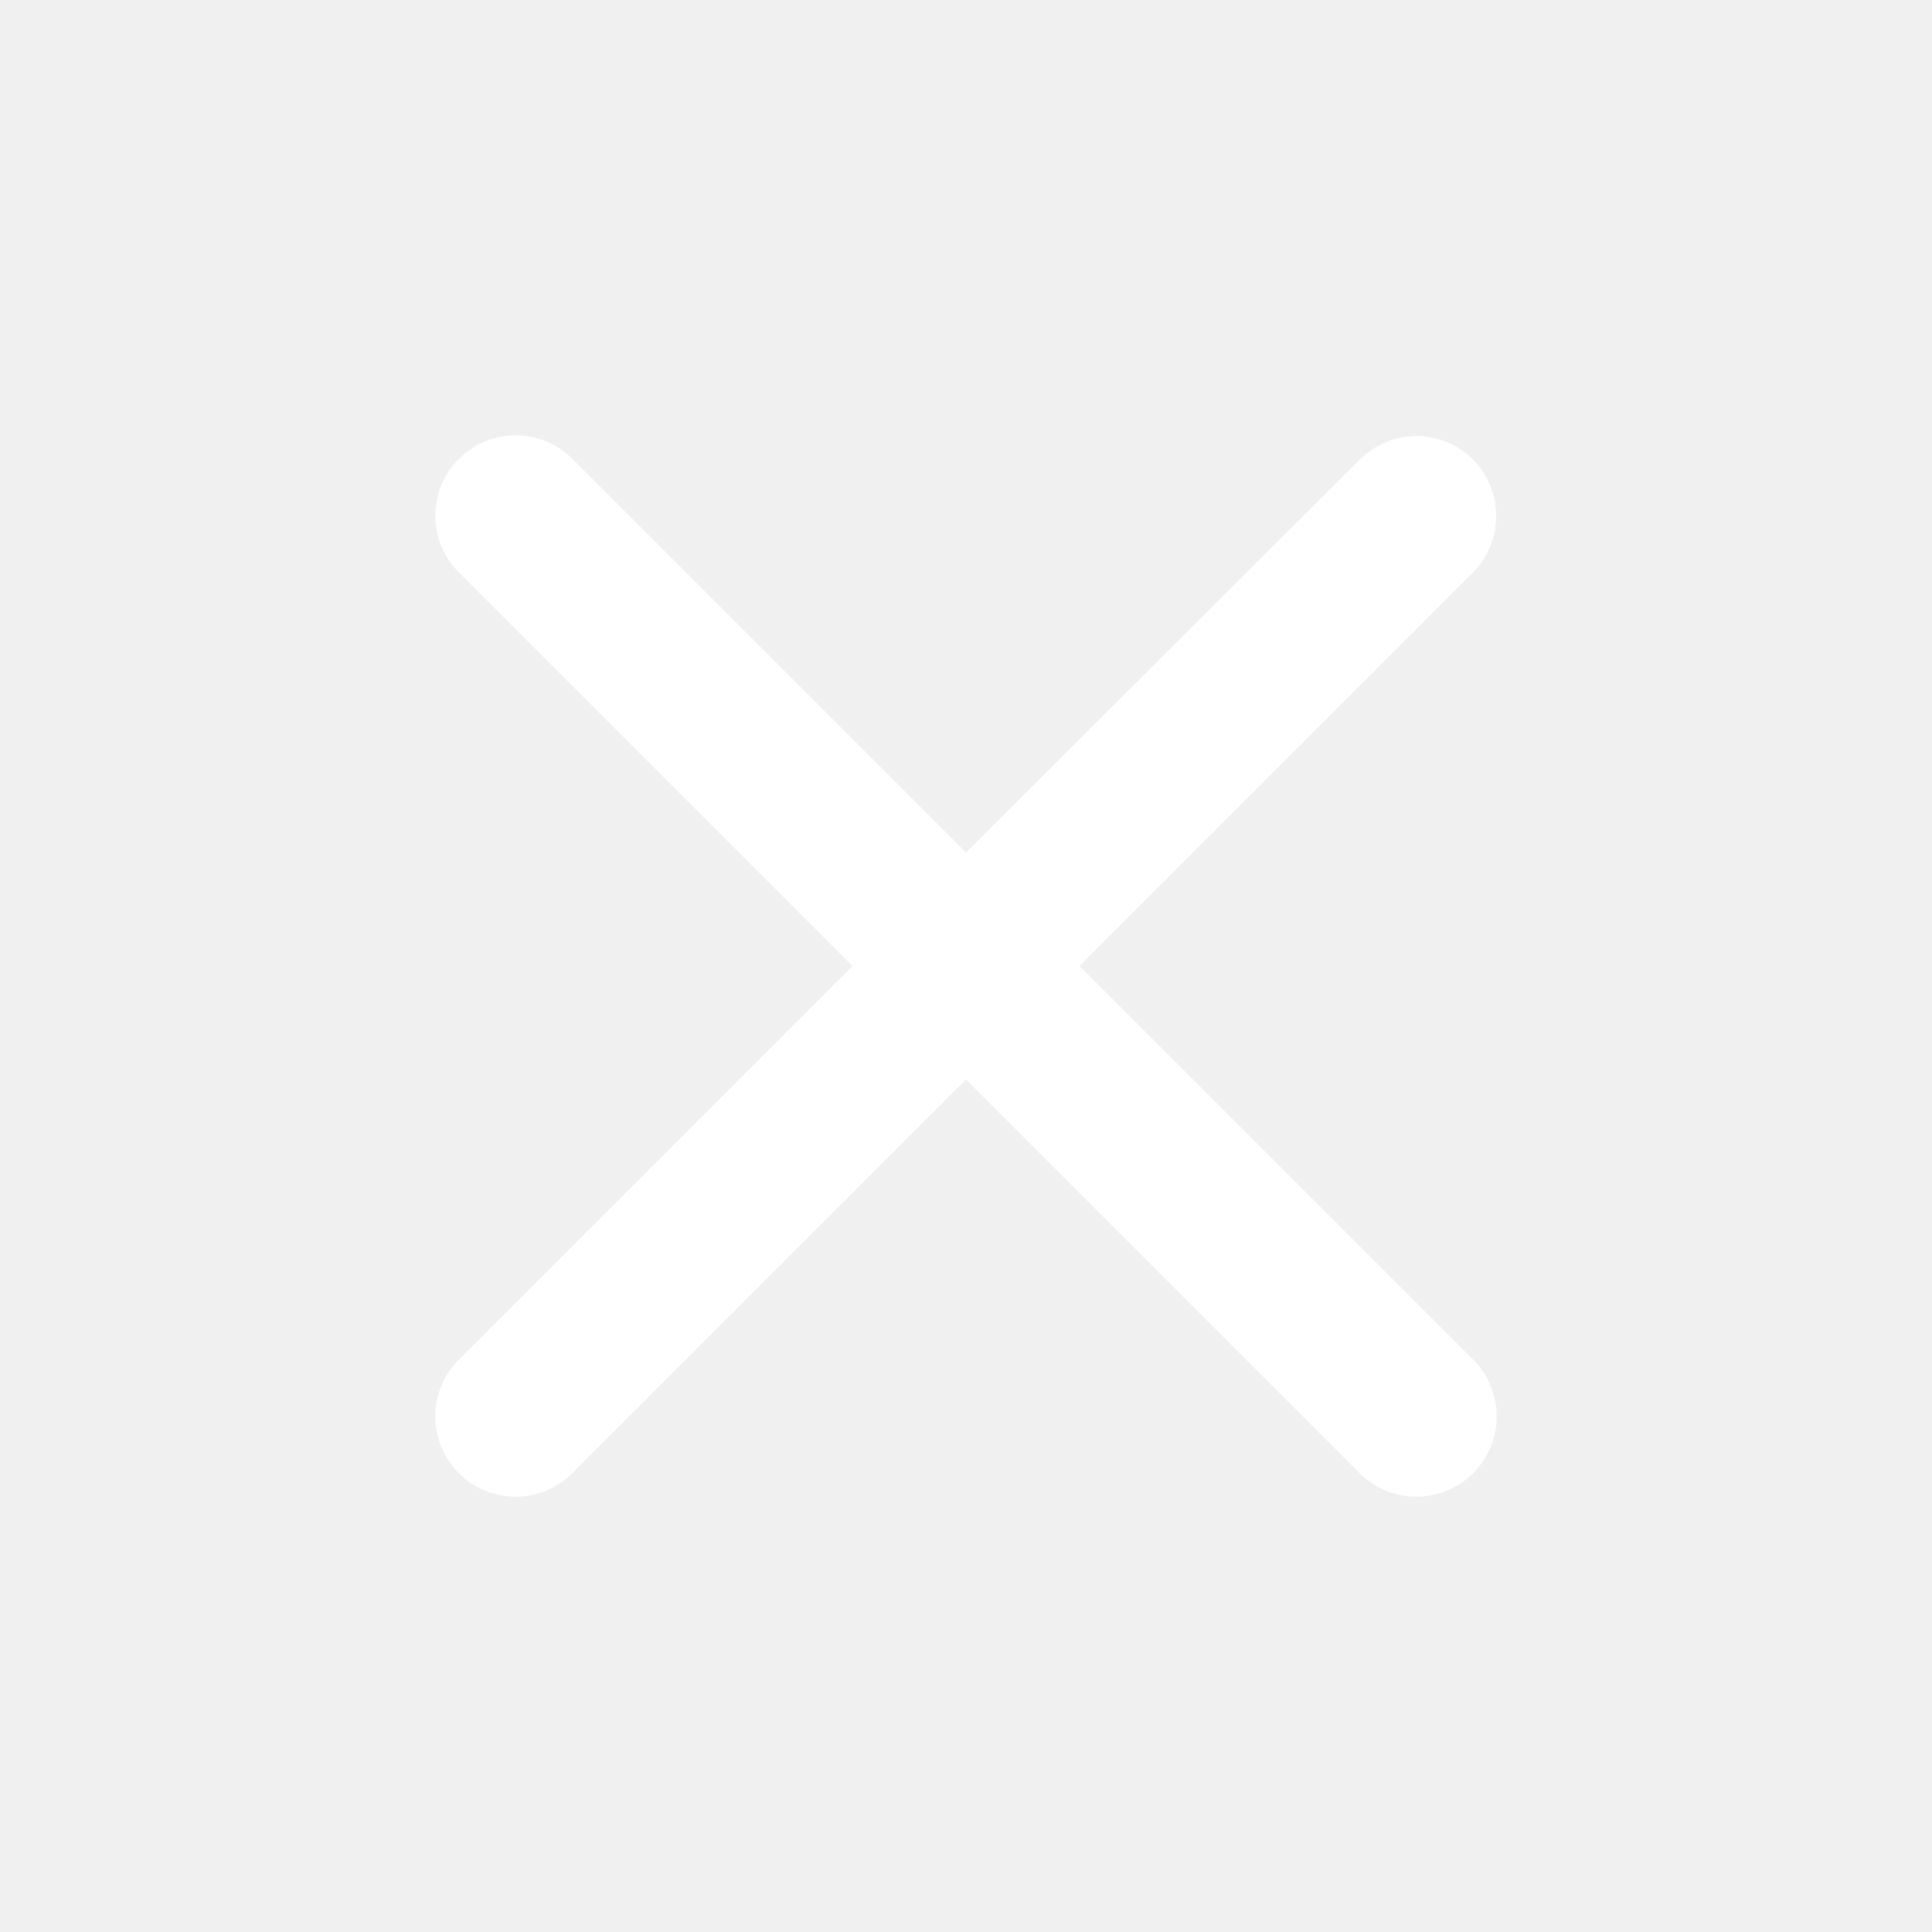
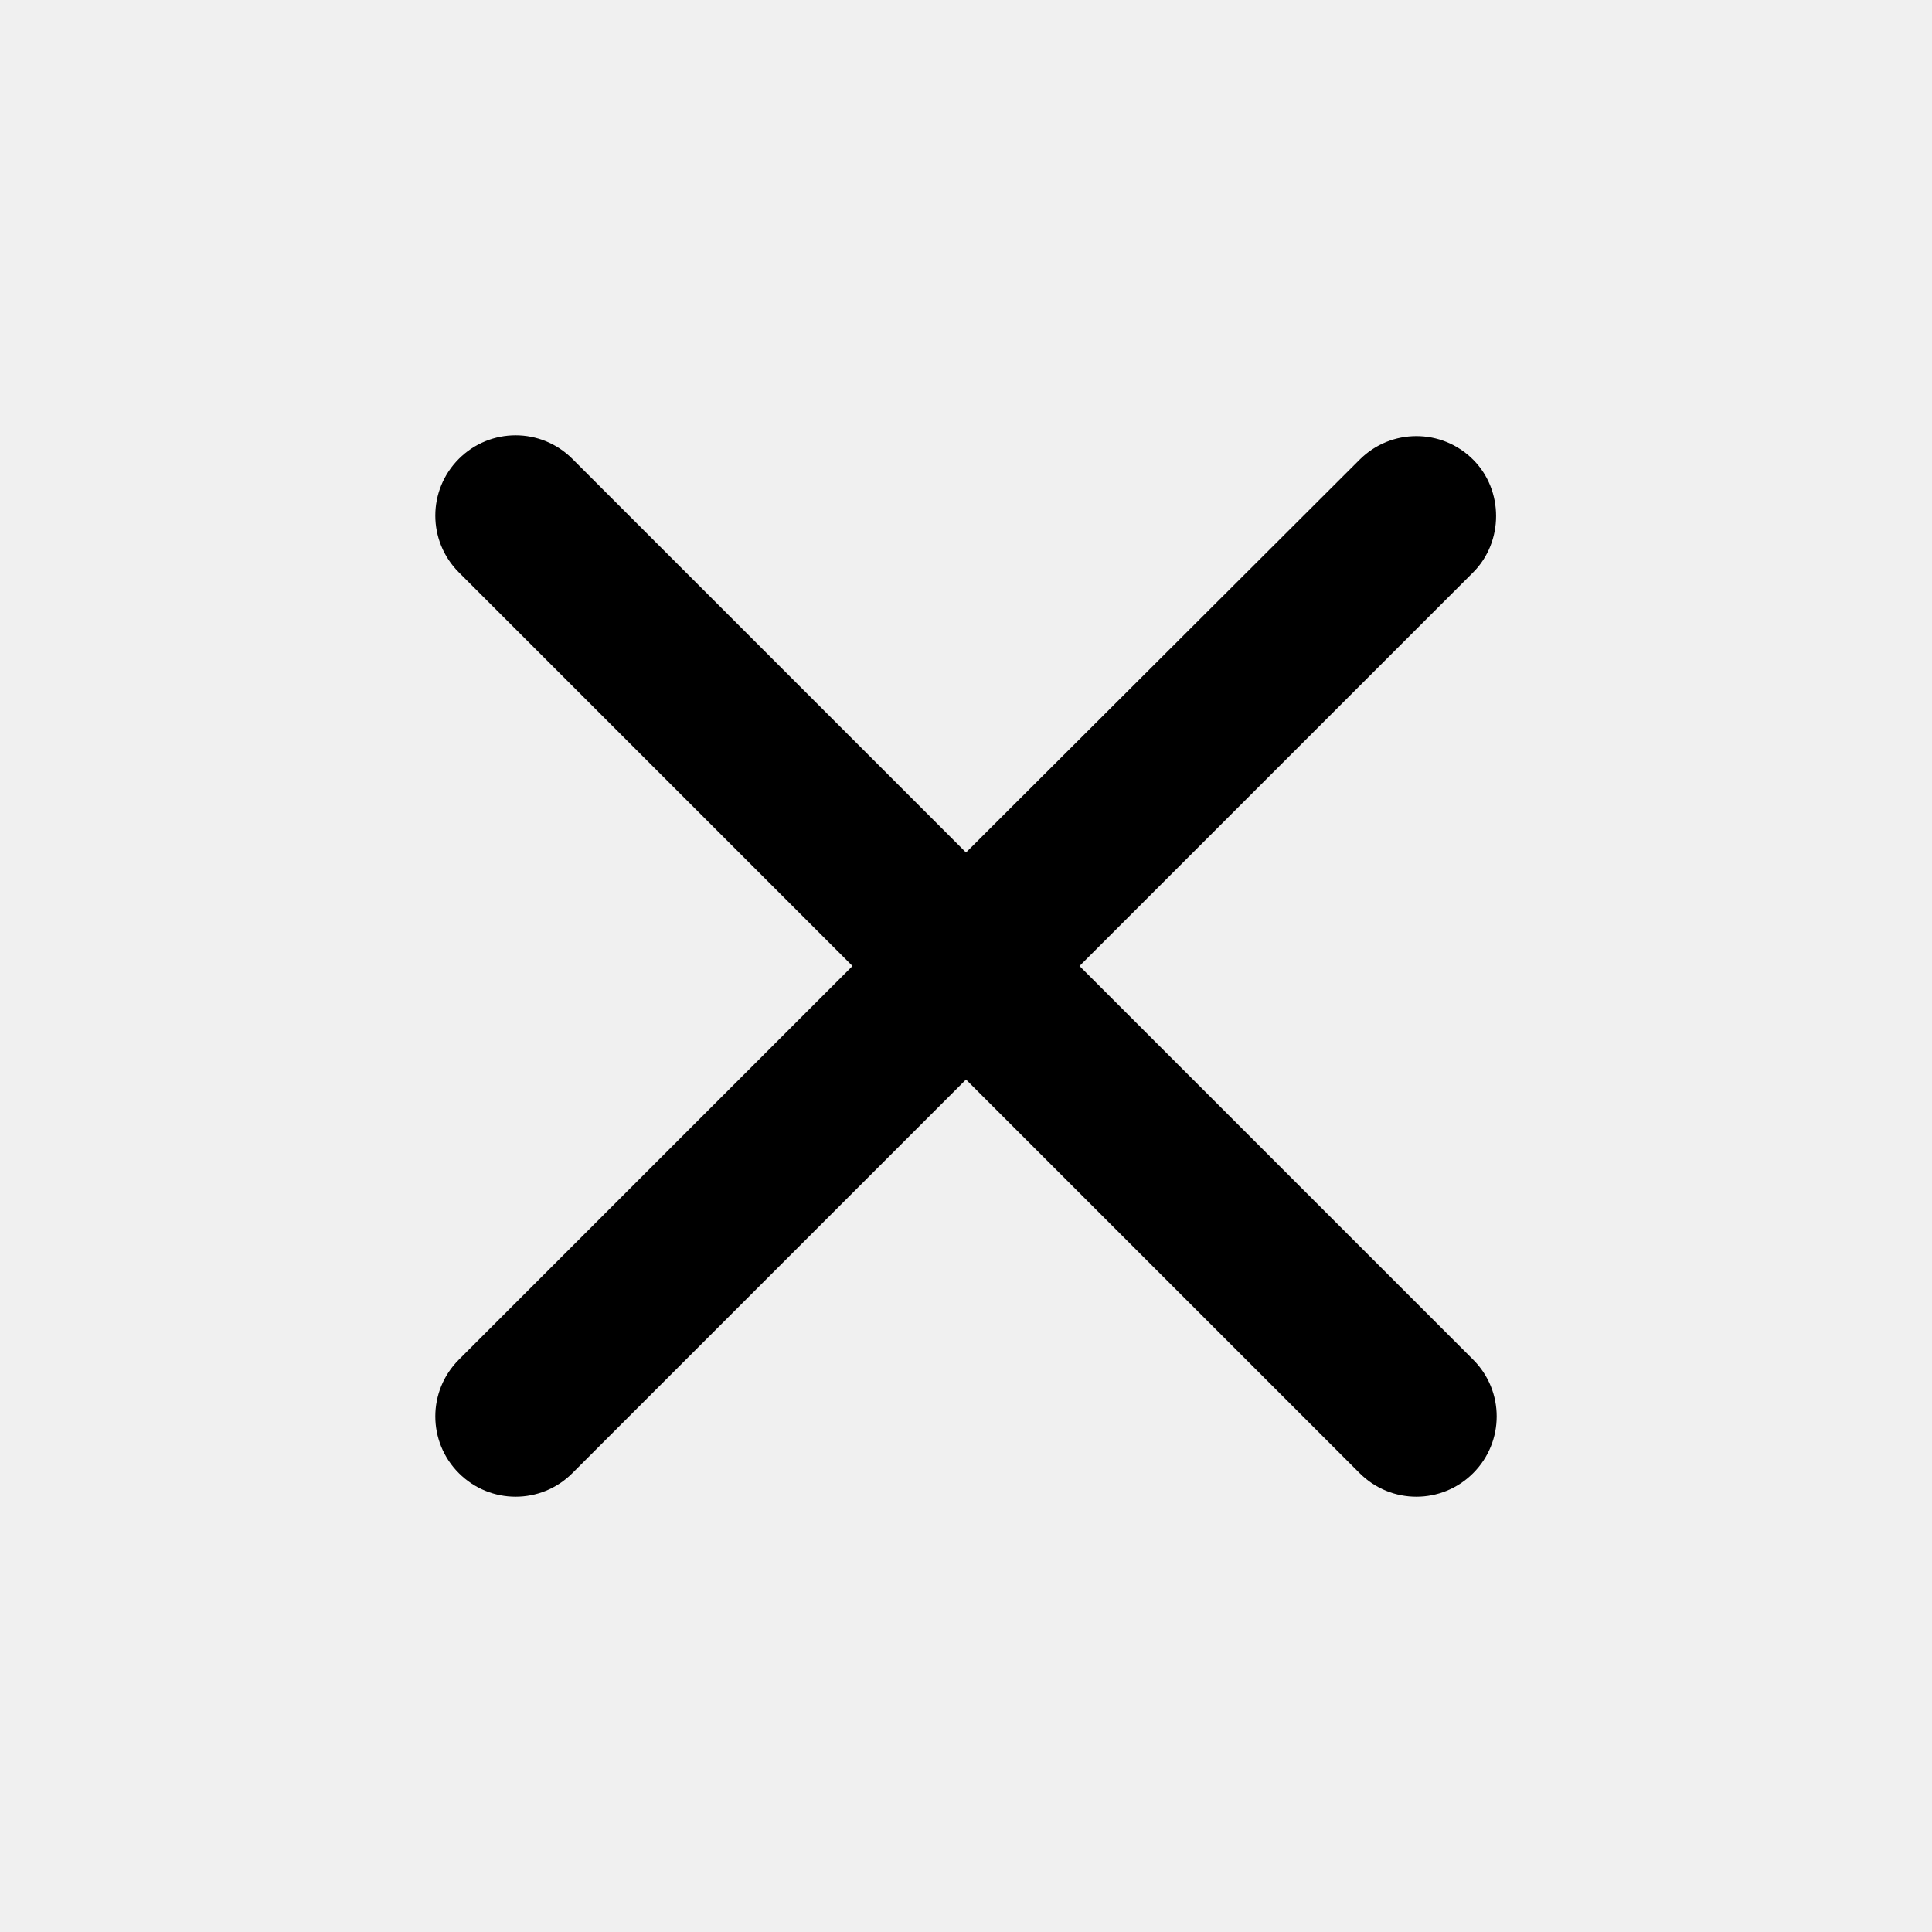
- <svg xmlns="http://www.w3.org/2000/svg" height="24px" viewBox="0 0 24 24" width="24px" fill="#fff">
+ <svg xmlns="http://www.w3.org/2000/svg" height="24px" viewBox="0 0 24 24" width="24px" fill="currentColor">
  <path d="M0 0h24v24H0V0z" fill="none" />
  <path d="M18.3 5.71c-.39-.39-1.02-.39-1.41 0L12 10.59 7.11 5.7c-.39-.39-1.02-.39-1.41 0-.39.39-.39 1.02 0 1.41L10.59 12 5.7 16.89c-.39.39-.39 1.02 0 1.41.39.39 1.02.39 1.41 0L12 13.41l4.89 4.89c.39.39 1.02.39 1.41 0 .39-.39.39-1.02 0-1.41L13.41 12l4.89-4.89c.38-.38.38-1.02 0-1.4z" />
</svg>
